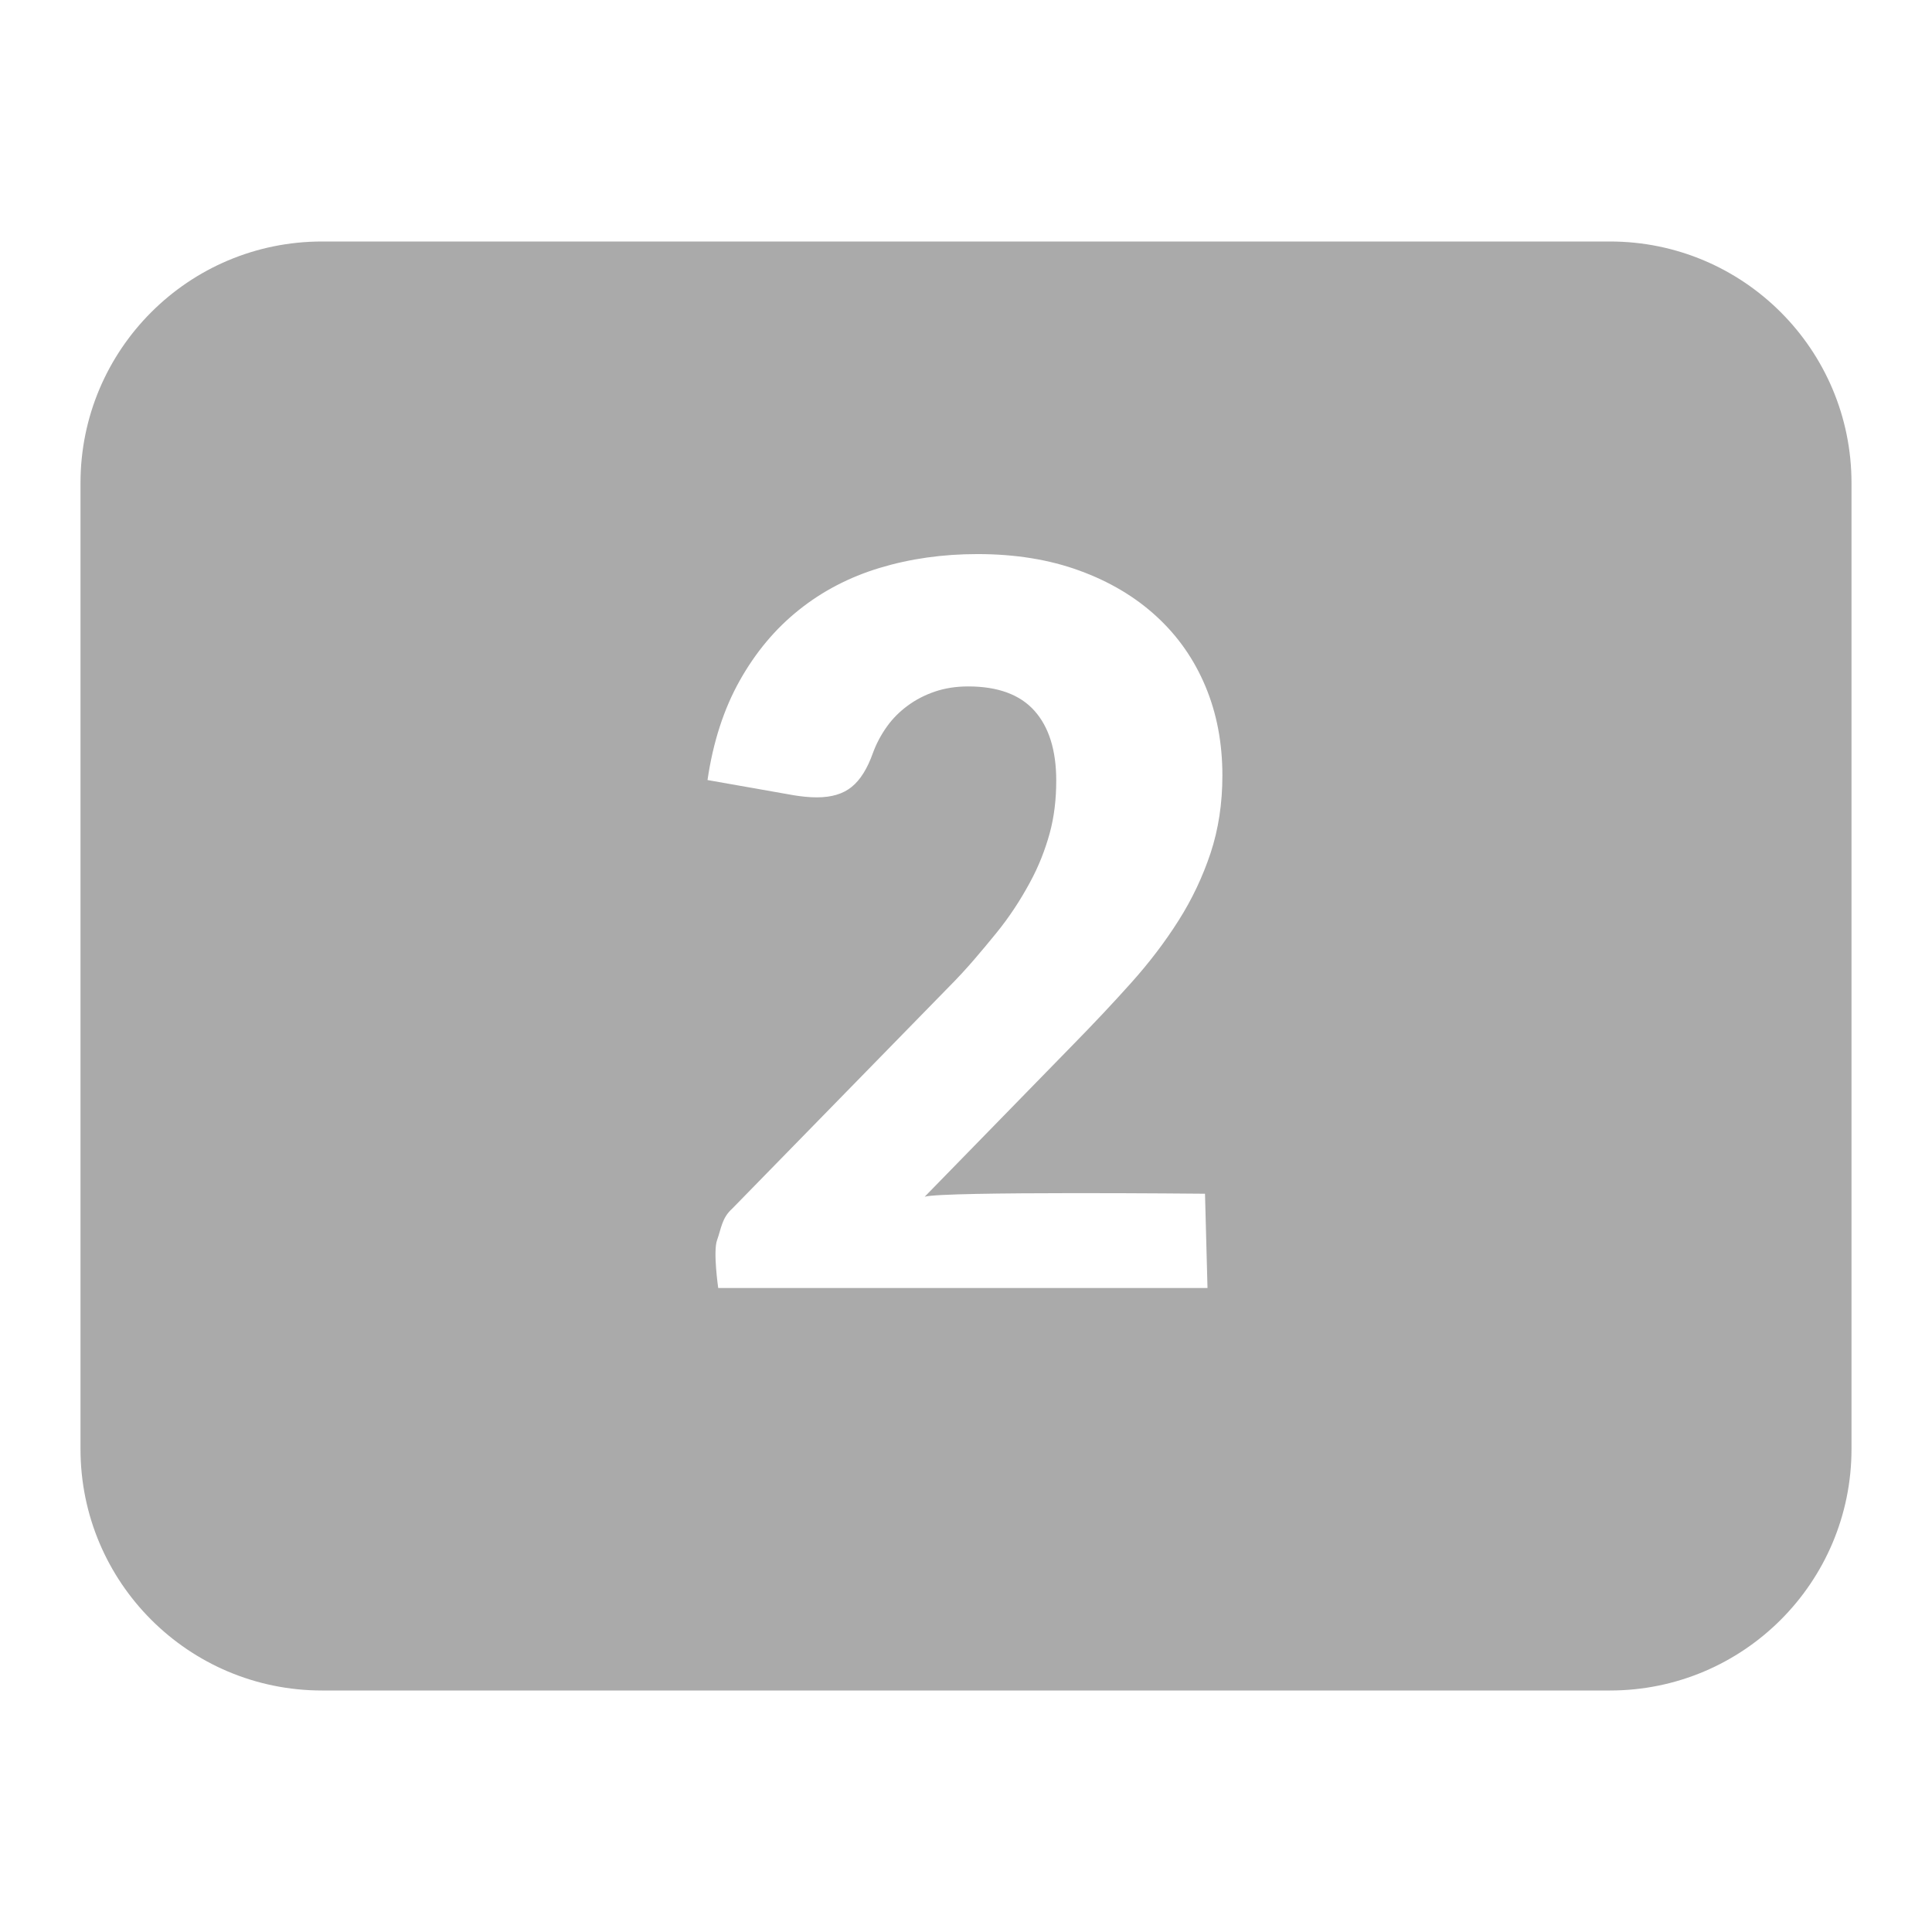
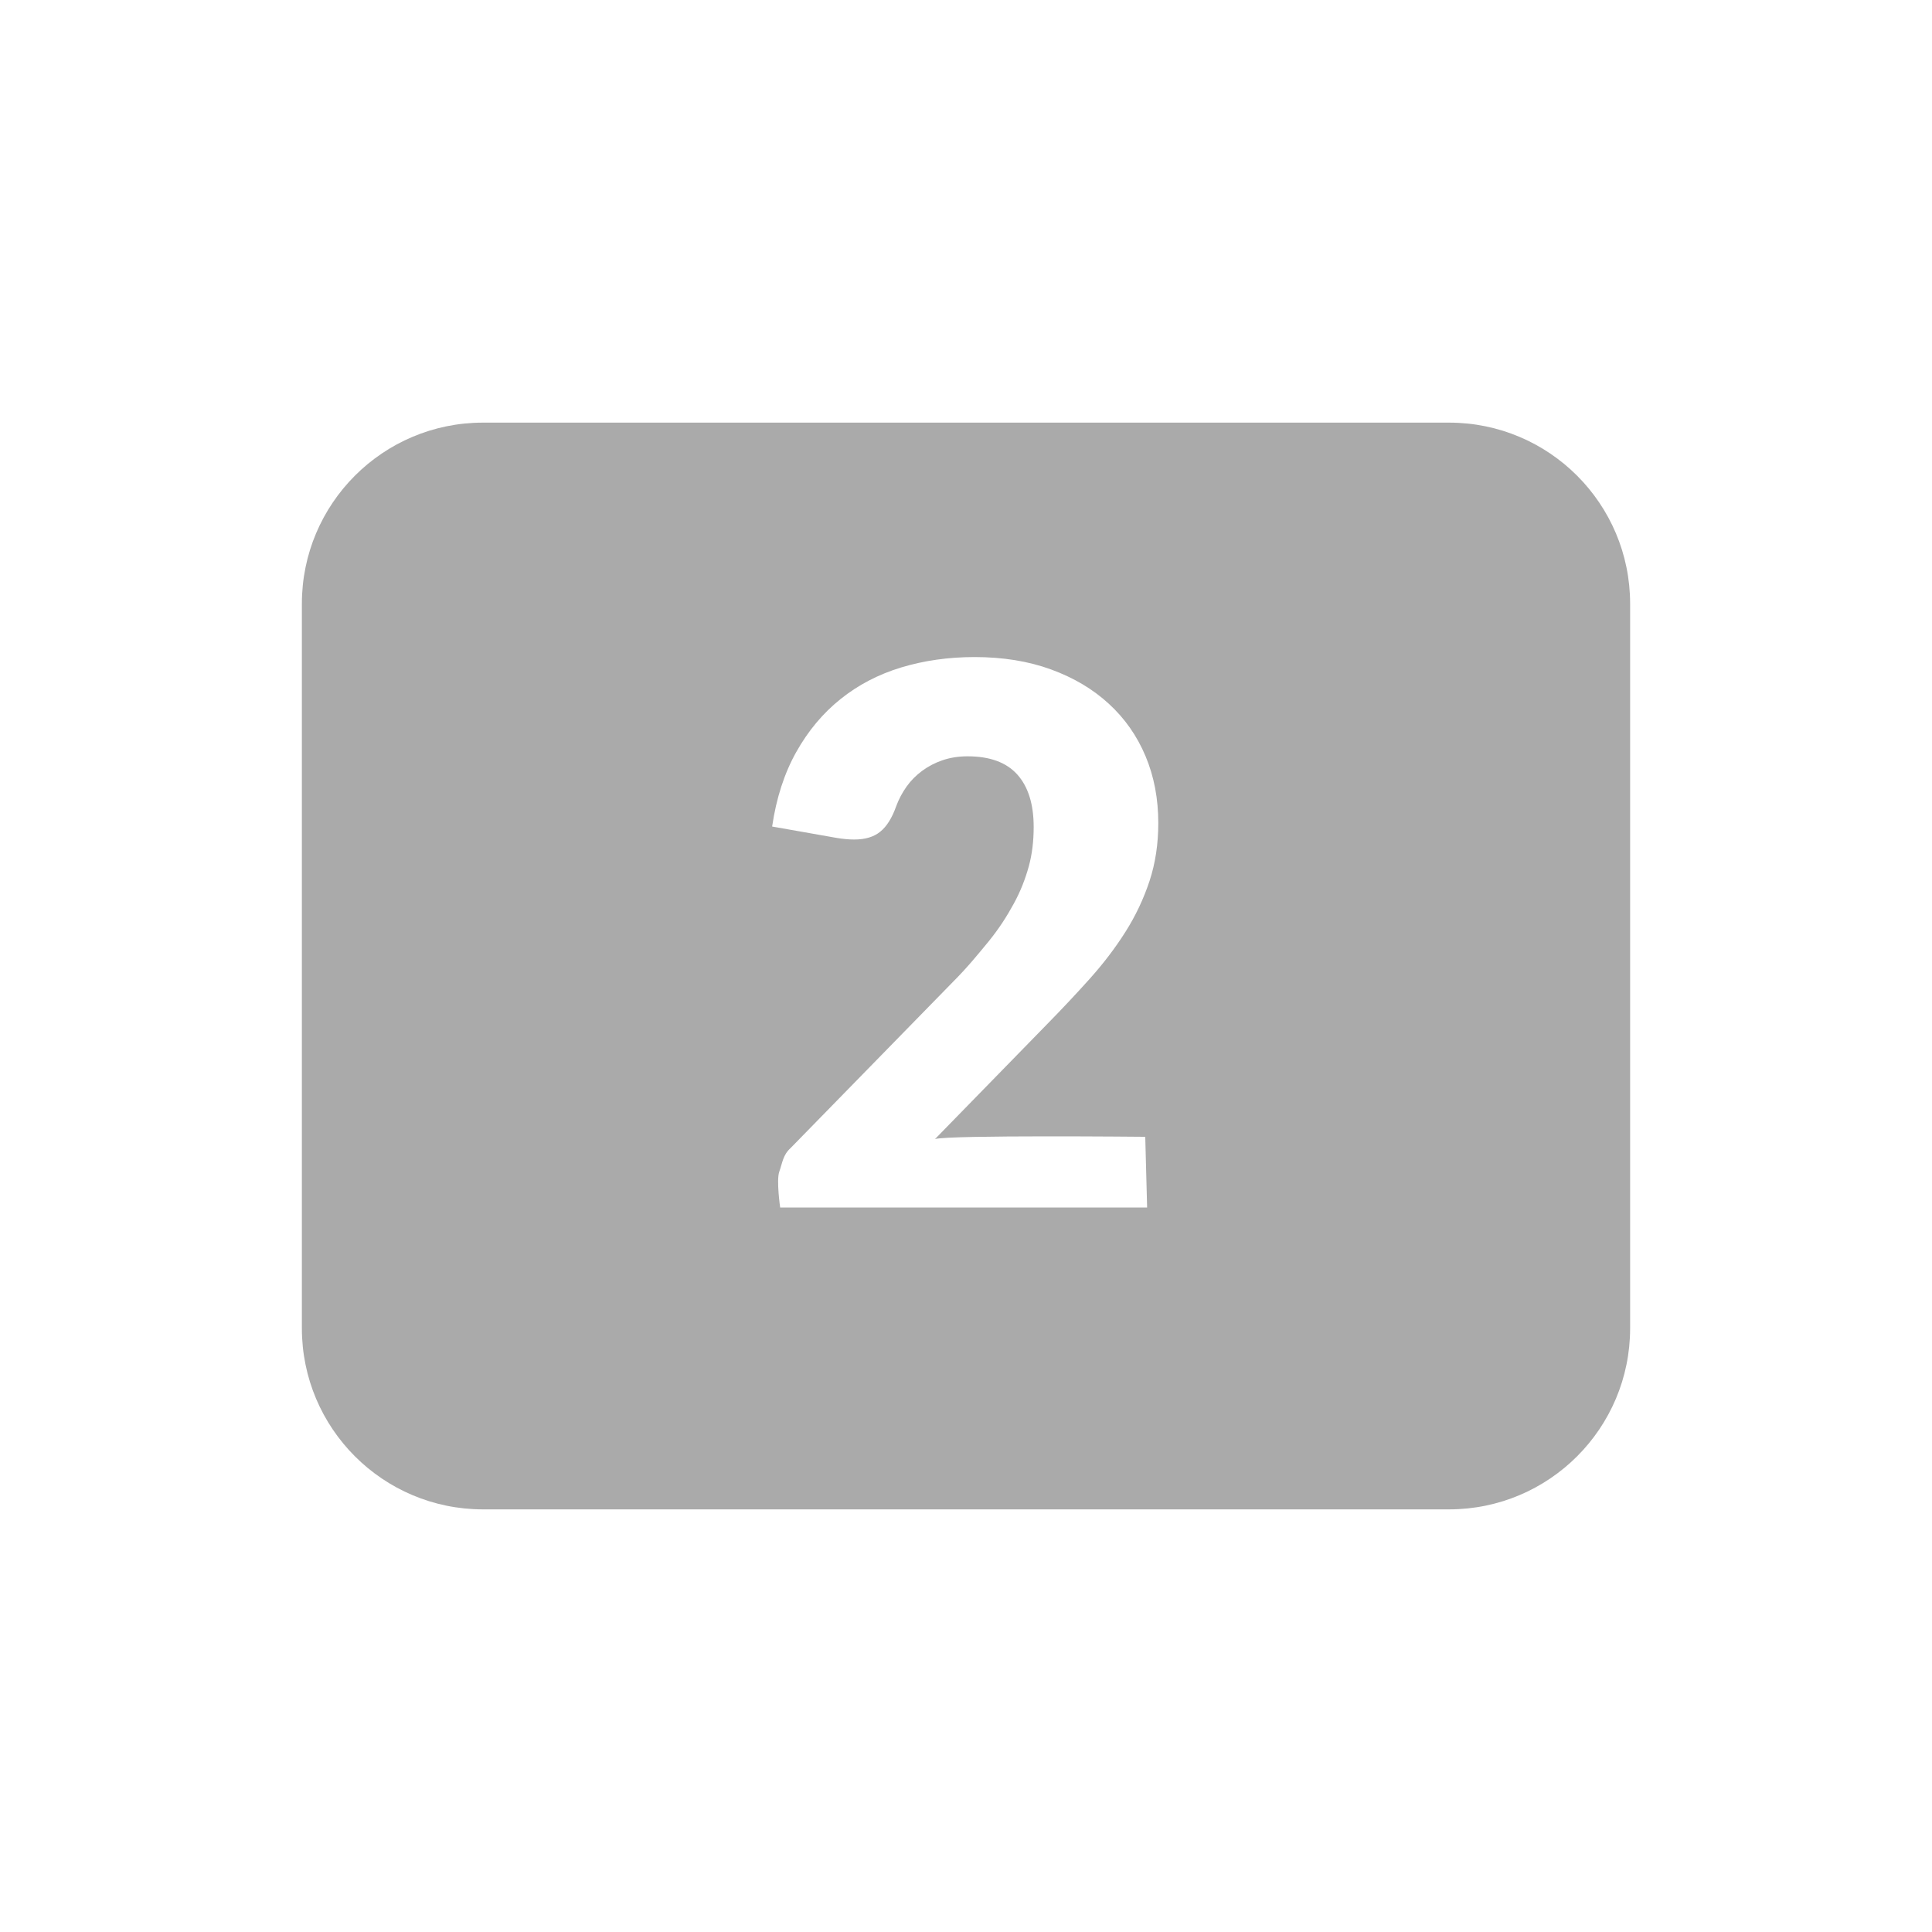
- <svg xmlns="http://www.w3.org/2000/svg" version="1.1" id="Layer_1" x="0px" y="0px" width="24px" height="24px" viewBox="0 0 24 24" enable-background="new 0 0 24 24" xml:space="preserve">
-   <path fill="#AAAAAA" d="M20,3H4C2.343,3,1,4.343,1,6v12c0,1.657,1.343,3,3,3h16c1.657,0,3-1.343,3-3V6C23,4.343,21.657,3,20,3z   M15,16H8.922c0,0-0.066-0.453-0.014-0.596s0.058-0.273,0.188-0.39l2.687-2.75c0.234-0.234,0.416-0.457,0.59-0.669  c0.173-0.212,0.306-0.421,0.418-0.627c0.113-0.206,0.192-0.412,0.249-0.618c0.056-0.206,0.081-0.423,0.081-0.653  c0-0.377-0.091-0.667-0.271-0.868c-0.18-0.201-0.455-0.302-0.823-0.302c-0.151,0-0.29,0.022-0.416,0.065  c-0.126,0.043-0.238,0.102-0.338,0.176s-0.186,0.16-0.257,0.26c-0.071,0.1-0.129,0.208-0.172,0.325  c-0.069,0.195-0.157,0.336-0.264,0.422c-0.106,0.087-0.25,0.13-0.432,0.13c-0.044,0-0.091-0.002-0.141-0.007  s-0.101-0.011-0.152-0.02L8.789,9.69c0.069-0.472,0.203-0.884,0.4-1.235S9.63,7.812,9.923,7.578  c0.292-0.234,0.627-0.409,1.004-0.523s0.782-0.172,1.216-0.172c0.468,0,0.89,0.068,1.265,0.205c0.374,0.136,0.694,0.326,0.958,0.569  c0.265,0.243,0.467,0.532,0.608,0.868c0.141,0.336,0.211,0.705,0.211,1.108c0,0.347-0.049,0.667-0.146,0.962  c-0.098,0.294-0.23,0.575-0.399,0.841c-0.169,0.267-0.365,0.524-0.589,0.774c-0.223,0.249-0.46,0.501-0.711,0.757l-1.853,1.899  c0.238-0.069,3.482-0.037,3.482-0.037L15,16z" />
+ <svg xmlns="http://www.w3.org/2000/svg" version="1.1" id="Layer_1" x="0px" y="0px" width="32px" height="32px" viewBox="0 0 32 32" enable-background="new 0 0 32 32" xml:space="preserve">
+   <path fill="#AAAAAA" d="M24,7H8c-1.657,0-3,1.343-3,3v12c0,1.657,1.343,3,3,3h16c1.657,0,3-1.343,3-3V10C27,8.343,25.657,7,24,7z   M19,20h-6.078c0,0-0.066-0.453-0.014-0.596c0.052-0.143,0.058-0.273,0.188-0.39l2.687-2.75c0.234-0.234,0.416-0.457,0.59-0.669  c0.173-0.212,0.306-0.421,0.418-0.627c0.113-0.206,0.192-0.412,0.249-0.618c0.056-0.206,0.081-0.423,0.081-0.653  c0-0.377-0.091-0.667-0.271-0.868s-0.455-0.302-0.823-0.302c-0.151,0-0.29,0.022-0.416,0.065c-0.126,0.043-0.238,0.102-0.338,0.176  s-0.186,0.16-0.257,0.26s-0.129,0.208-0.172,0.325c-0.069,0.195-0.157,0.336-0.264,0.422c-0.106,0.087-0.25,0.13-0.432,0.13  c-0.044,0-0.091-0.002-0.141-0.007s-0.101-0.011-0.152-0.02l-1.066-0.188c0.069-0.472,0.203-0.884,0.4-1.235  s0.441-0.643,0.734-0.877c0.292-0.234,0.627-0.409,1.004-0.523s0.782-0.172,1.216-0.172c0.468,0,0.89,0.068,1.265,0.205  c0.374,0.136,0.694,0.326,0.958,0.569c0.265,0.243,0.467,0.532,0.608,0.868c0.141,0.336,0.211,0.705,0.211,1.108  c0,0.347-0.049,0.667-0.146,0.962c-0.098,0.294-0.23,0.575-0.399,0.841c-0.169,0.267-0.365,0.524-0.589,0.774  c-0.223,0.249-0.46,0.501-0.711,0.757l-1.853,1.899c0.238-0.069,3.482-0.037,3.482-0.037L19,20z" />
  <g>
</g>
  <g>
</g>
  <g>
</g>
  <g>
</g>
  <g>
</g>
  <g>
</g>
  <g>
</g>
  <g>
</g>
  <g>
</g>
  <g>
</g>
  <g>
</g>
  <g>
</g>
  <g>
</g>
  <g>
</g>
  <g>
</g>
</svg>
